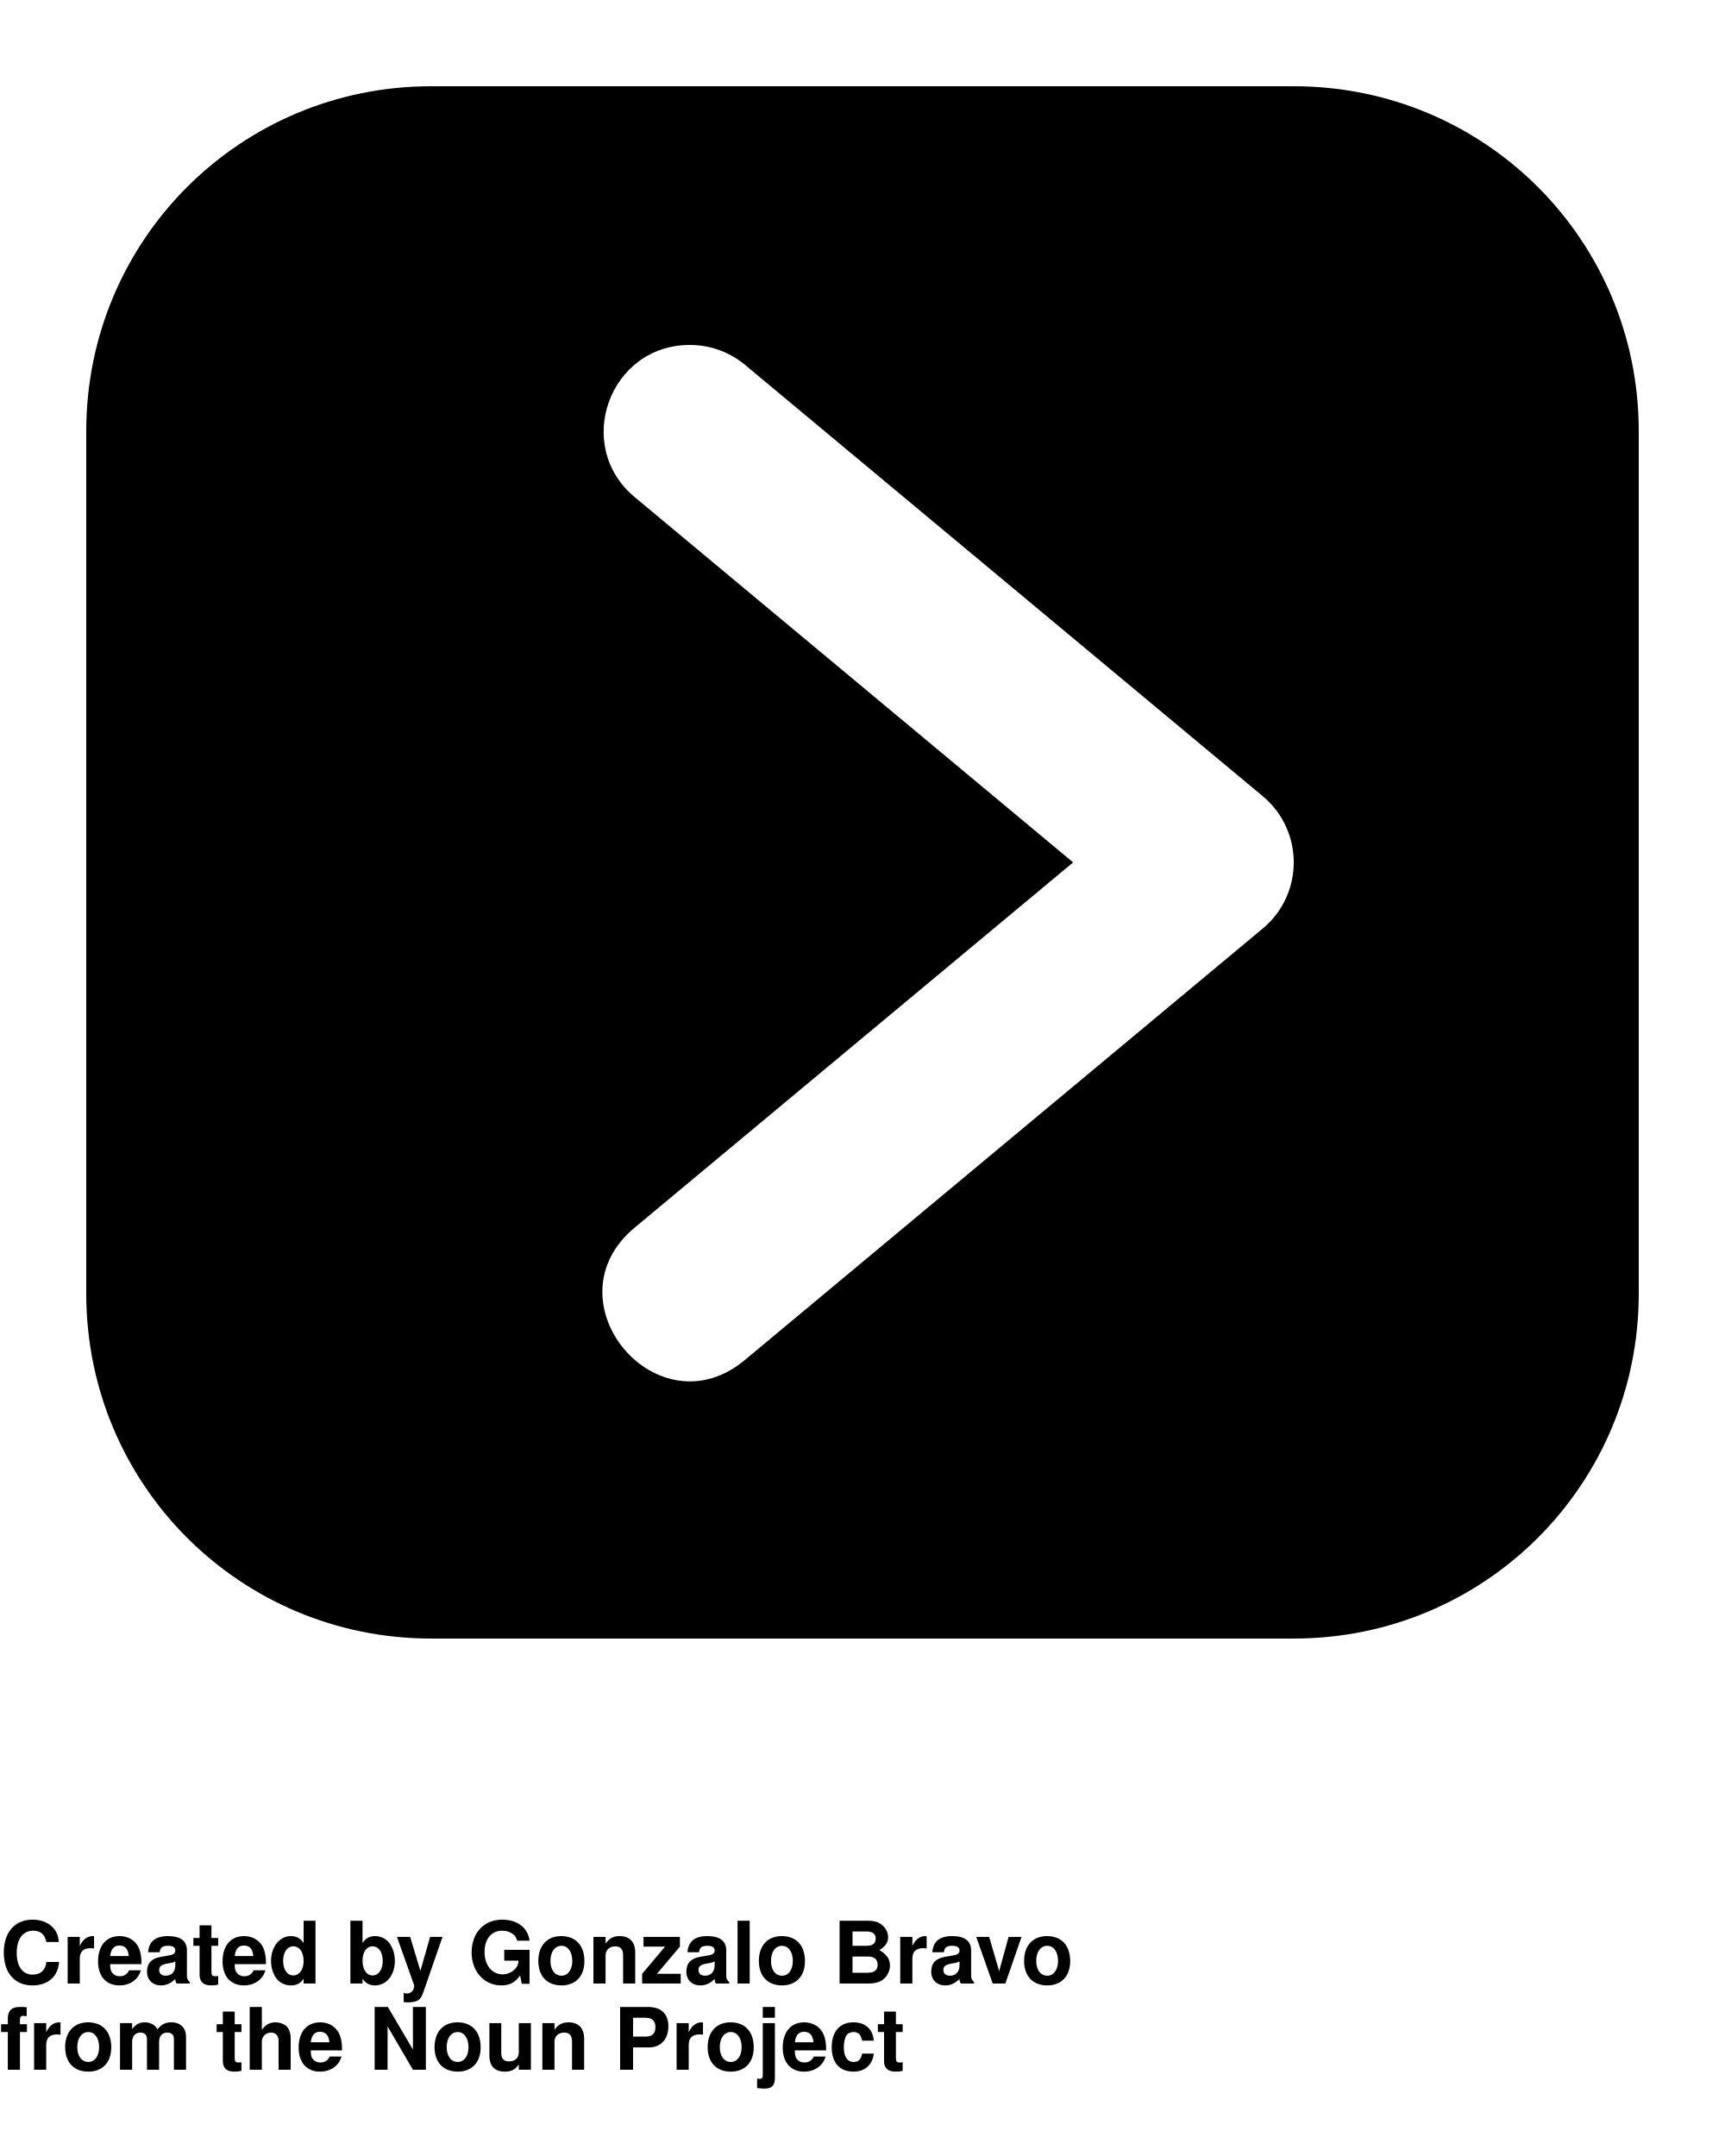
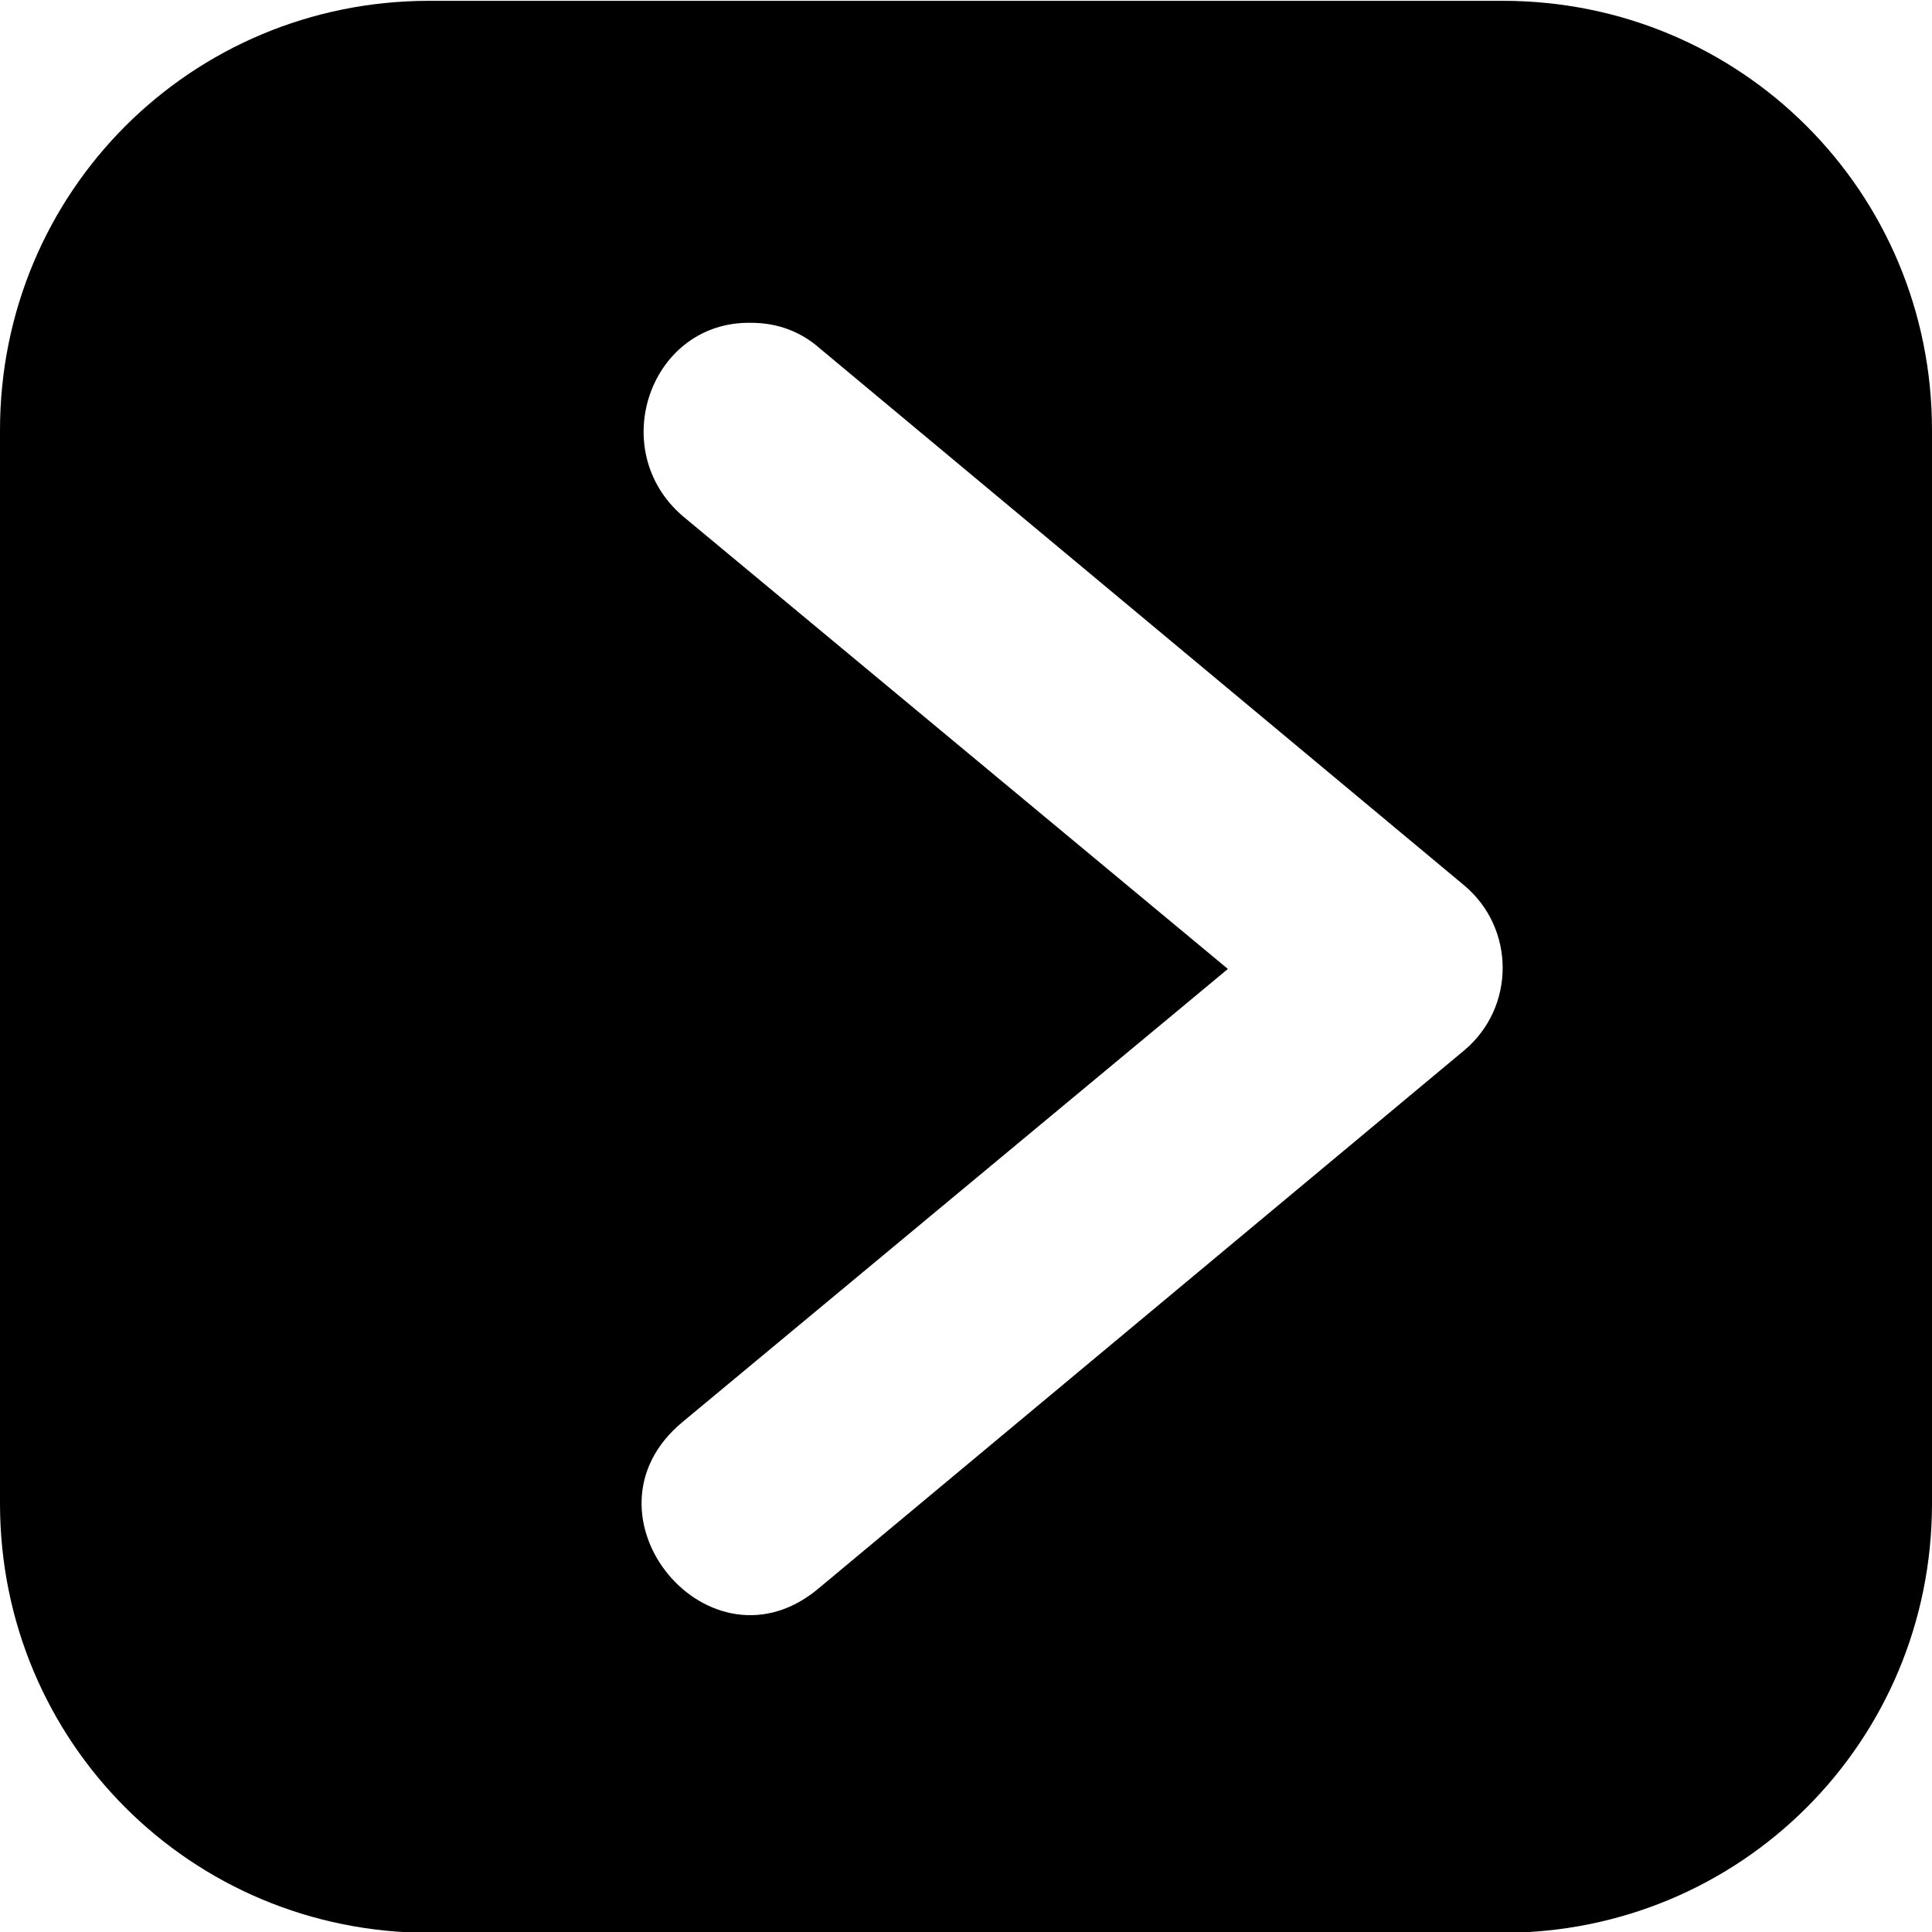
- <svg xmlns="http://www.w3.org/2000/svg" version="1.1" x="0px" y="0px" viewBox="0 0 100 125">
+ <svg xmlns="http://www.w3.org/2000/svg" version="1.1" id="Layer_1" x="0px" y="0px" viewBox="0 0 90 90" style="enable-background:new 0 0 90 90;" xml:space="preserve">
  <g transform="translate(0,-952.3622)">
-     <path style="" d="M 25 5 C 13.92 5 5 13.92 5 25 L 5 75 C 5 86.08 13.92 95 25 95 L 75 95 C 86.08 95 95 86.08 95 75 L 95 25 C 95 13.92 86.08 5 75 5 L 25 5 z M 40.043 20 C 41.22 20.011 42.355 20.437 43.248 21.203 L 73.205 46.164 C 75.598 48.16 75.598 51.836 73.205 53.832 L 43.248 78.793 C 38.123 83.181 31.615 75.372 36.855 71.123 L 62.209 50 L 36.855 28.873 C 33.18 25.898 35.314 19.956 40.043 20 z " transform="translate(0,952.3622)" fill="#000000" fill-opacity="1" stroke-width="0" />
+     <path d="M20,952.4c-11.1,0-20,8.9-20,20v50c0,11.1,8.9,20,20,20h50c11.1,0,20-8.9,20-20v-50c0-11.1-8.9-20-20-20H20z M35,967.4   c1.2,0,2.3,0.4,3.2,1.2l30,25c2.4,2,2.4,5.7,0,7.7l-30,25c-5.1,4.4-11.6-3.4-6.4-7.7l25.4-21.1l-25.4-21.1   C28.2,973.3,30.3,967.3,35,967.4z" />
  </g>
-   <text x="0" y="115" fill="#000000" font-size="5px" font-weight="bold" font-family="'Helvetica Neue', Helvetica, Arial-Unicode, Arial, Sans-serif">Created by Gonzalo Bravo</text>
-   <text x="0" y="120" fill="#000000" font-size="5px" font-weight="bold" font-family="'Helvetica Neue', Helvetica, Arial-Unicode, Arial, Sans-serif">from the Noun Project</text>
</svg>
